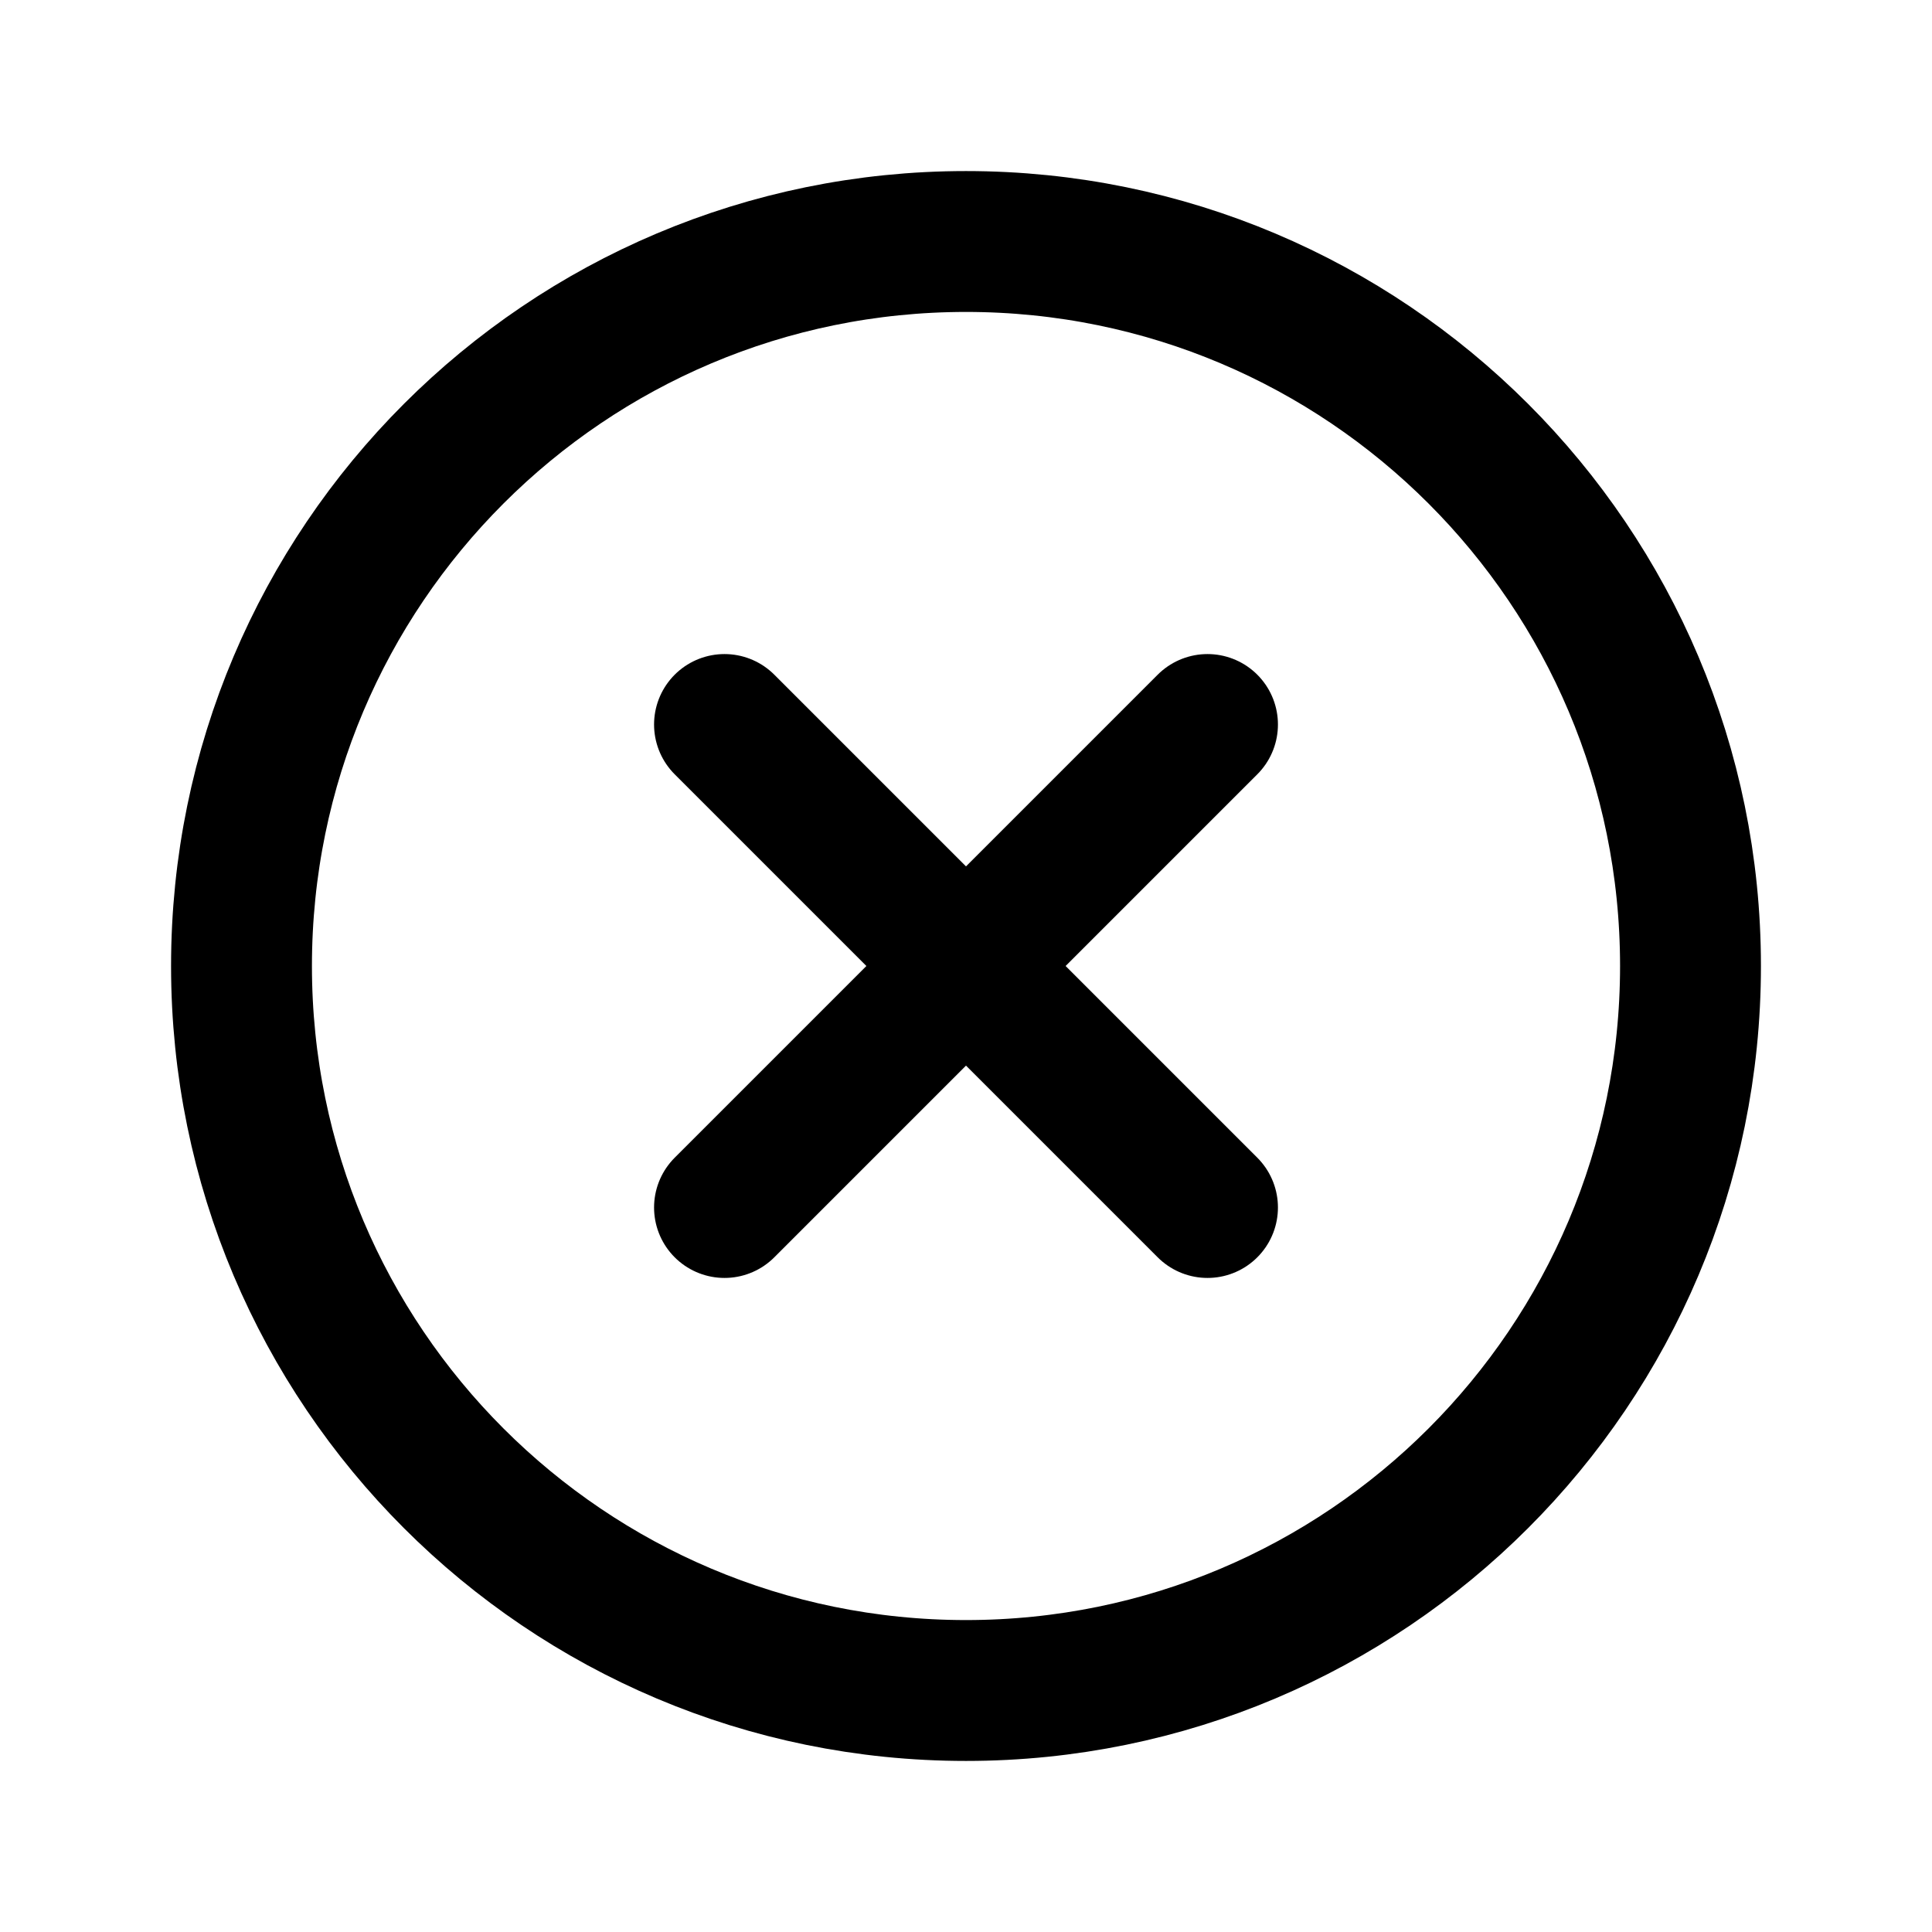
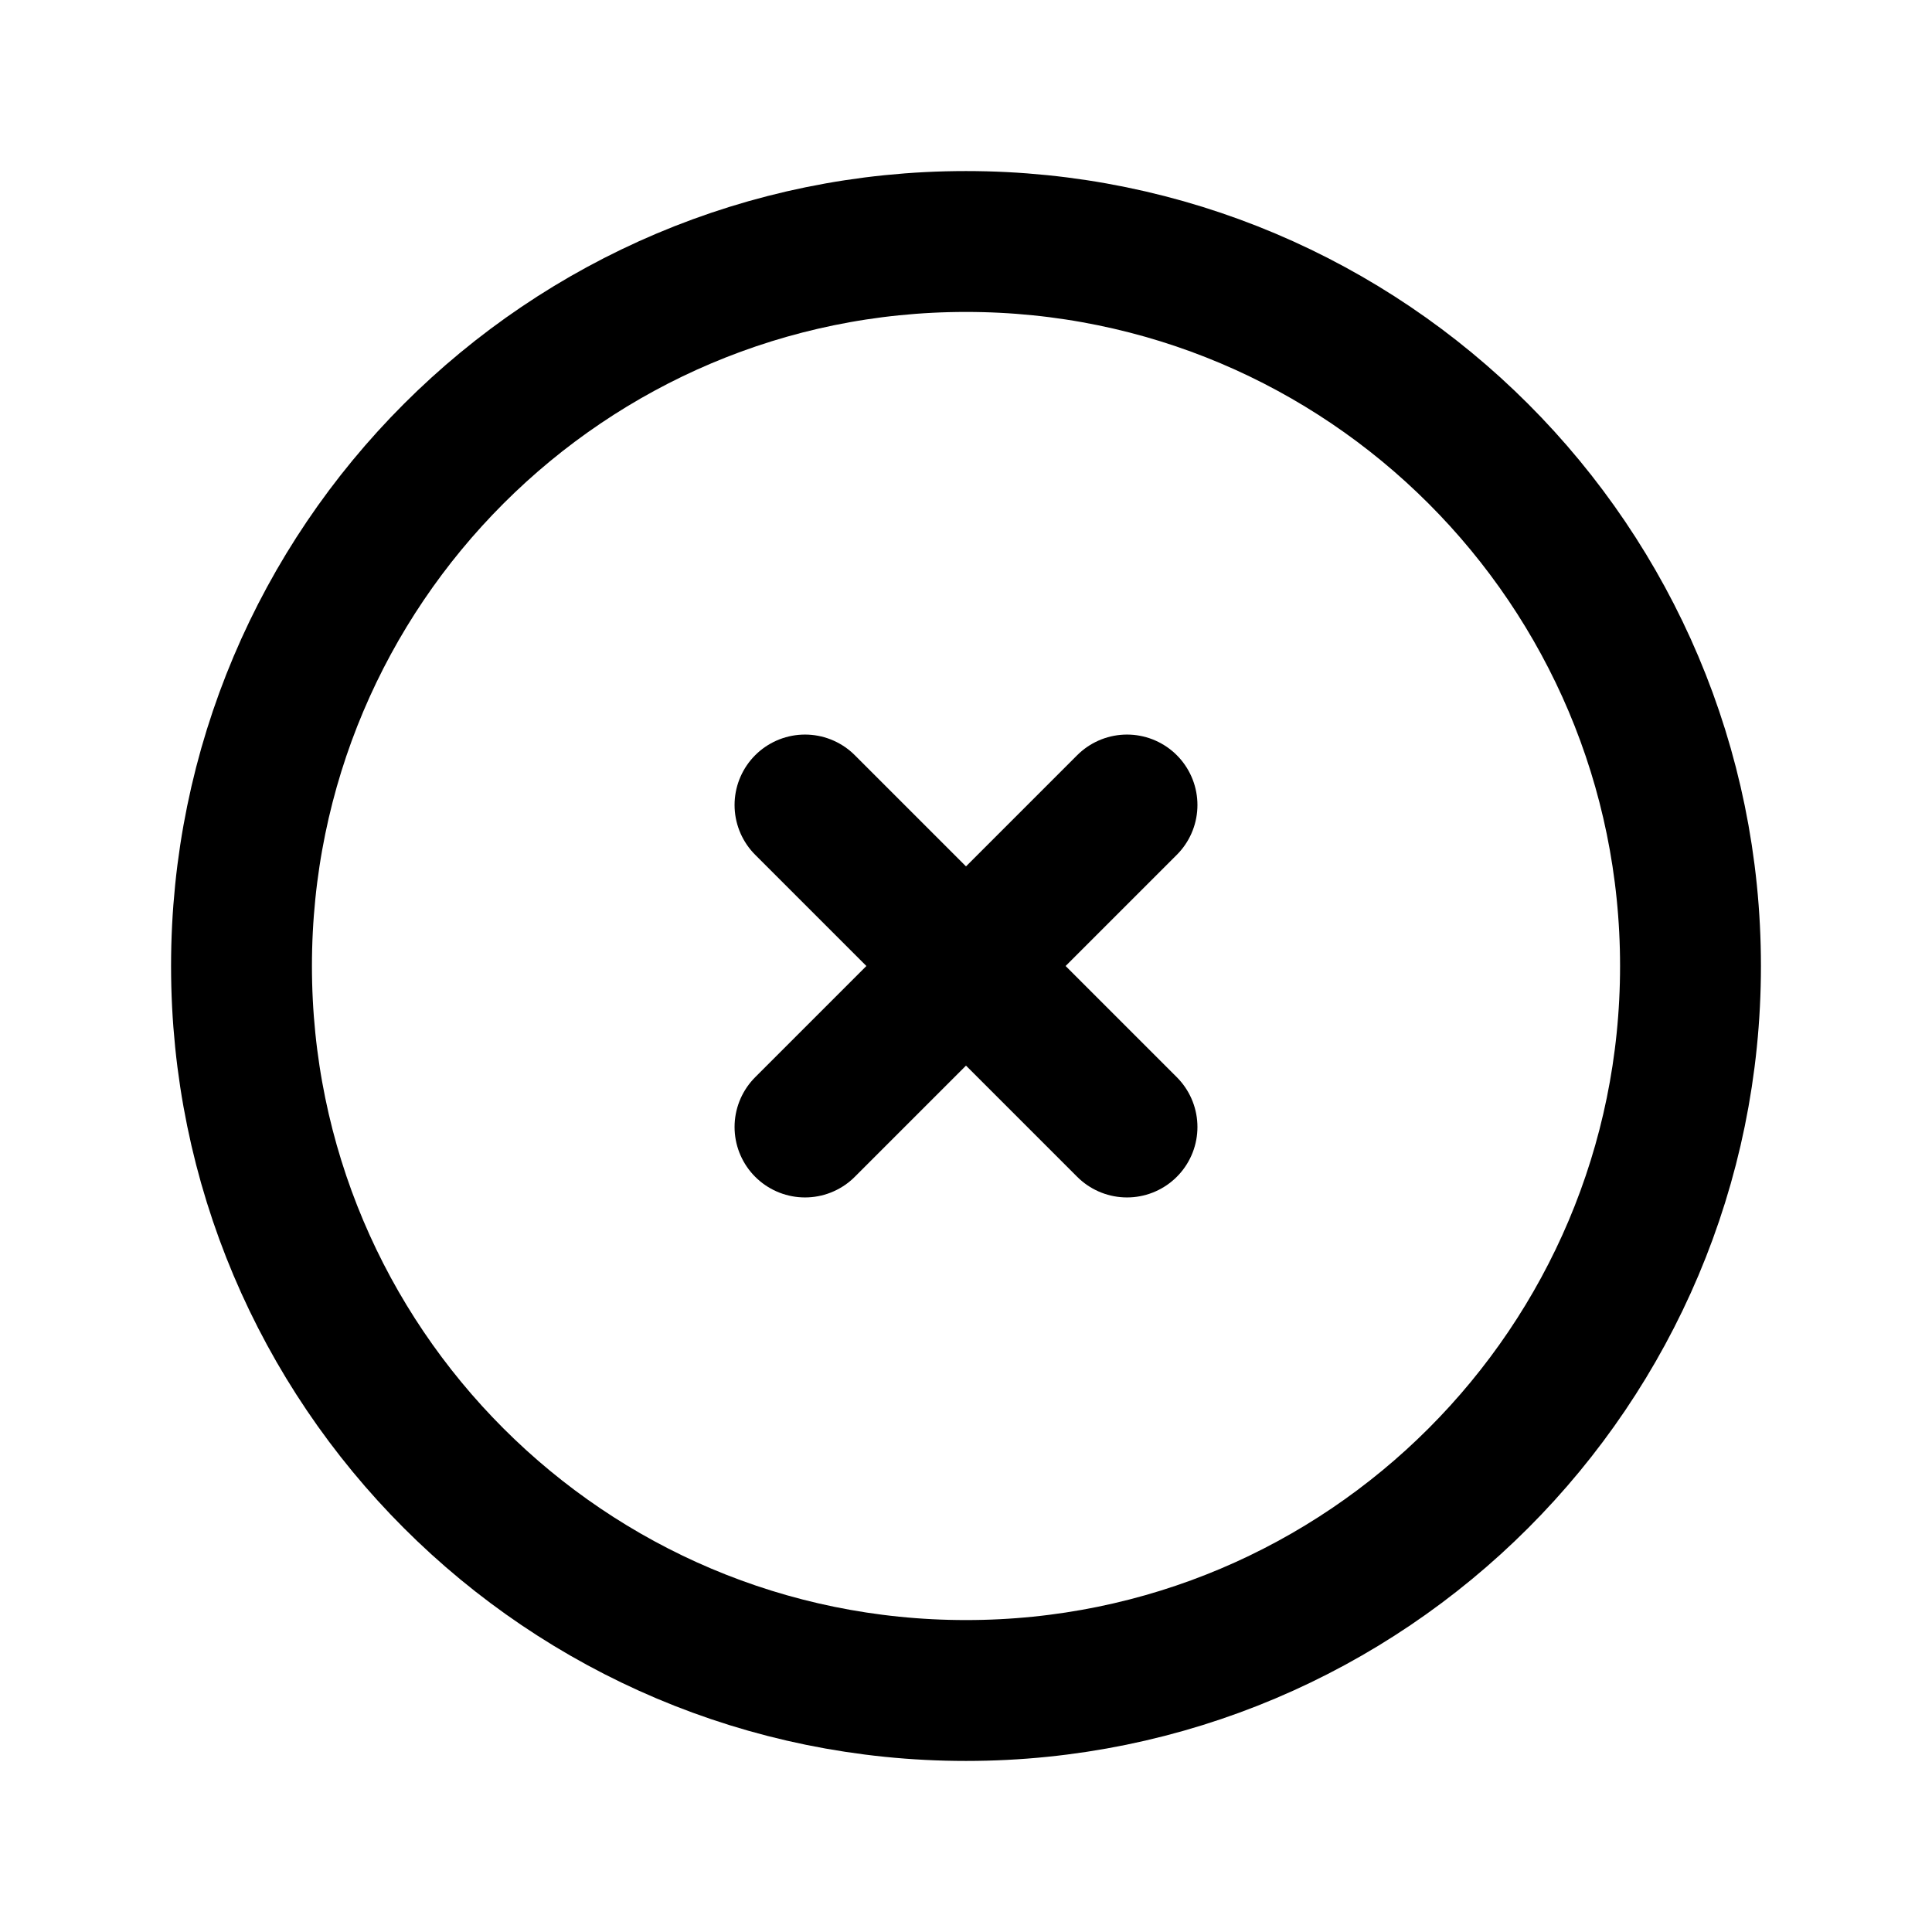
- <svg xmlns="http://www.w3.org/2000/svg" viewBox="0 0 24 24" fill="none" stroke="currentColor" stroke-width="1.75" stroke-linecap="round" stroke-linejoin="round" role="img" aria-label="incorrect">
-   <circle cx="12" cy="12" r="9" />
-   <path d="M9 9 15 15M15 9 9 15" />
+ <svg xmlns="http://www.w3.org/2000/svg" viewBox="0 0 24 24" role="img" aria-label="incorrect">
+   <path fill="none" stroke="currentColor" stroke-linecap="round" stroke-linejoin="round" stroke-width="1.75" d="M3 12a9 9 0 1 0 18 0a9 9 0 1 0-18 0m7-2l4 4m0-4l-4 4" />
</svg>
